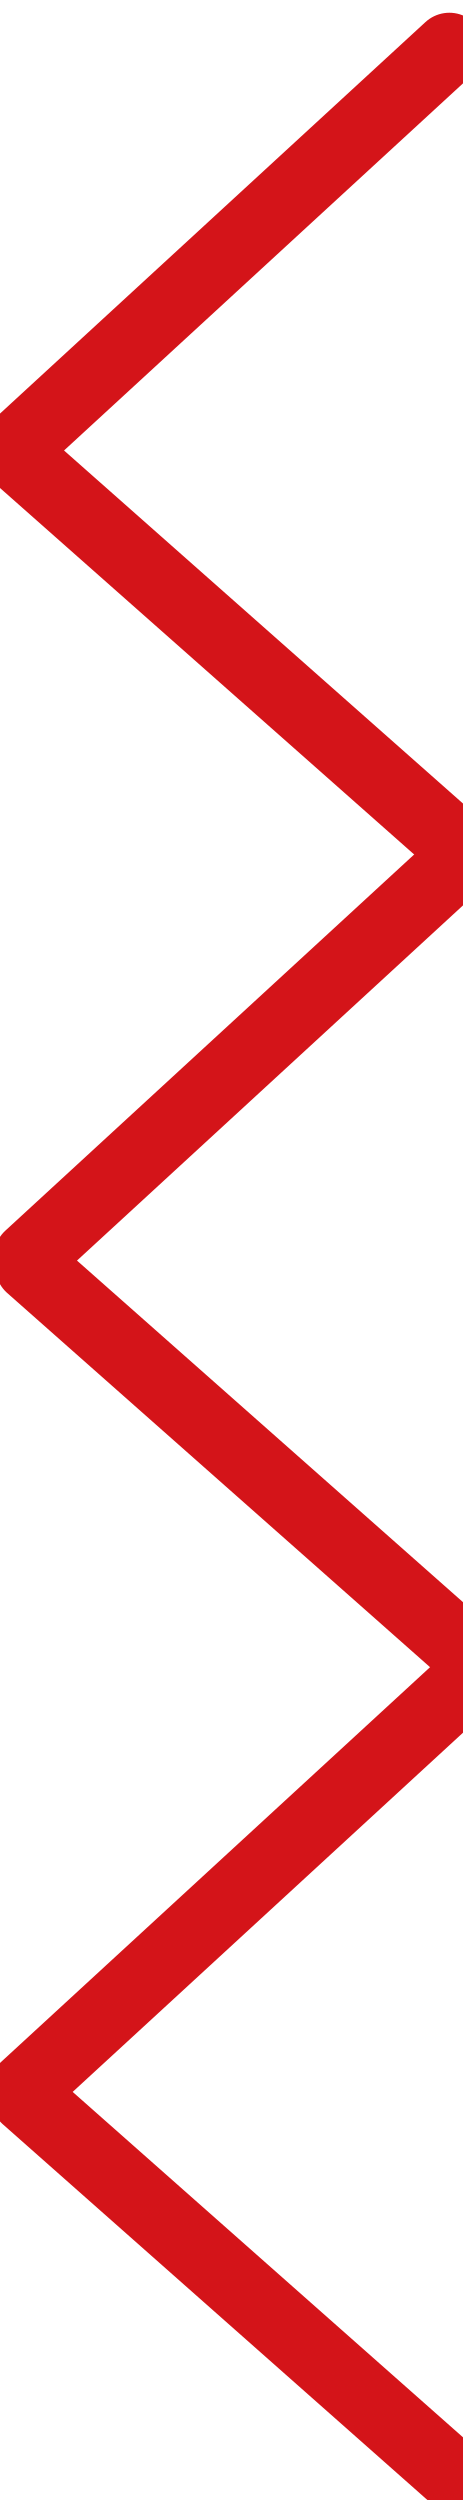
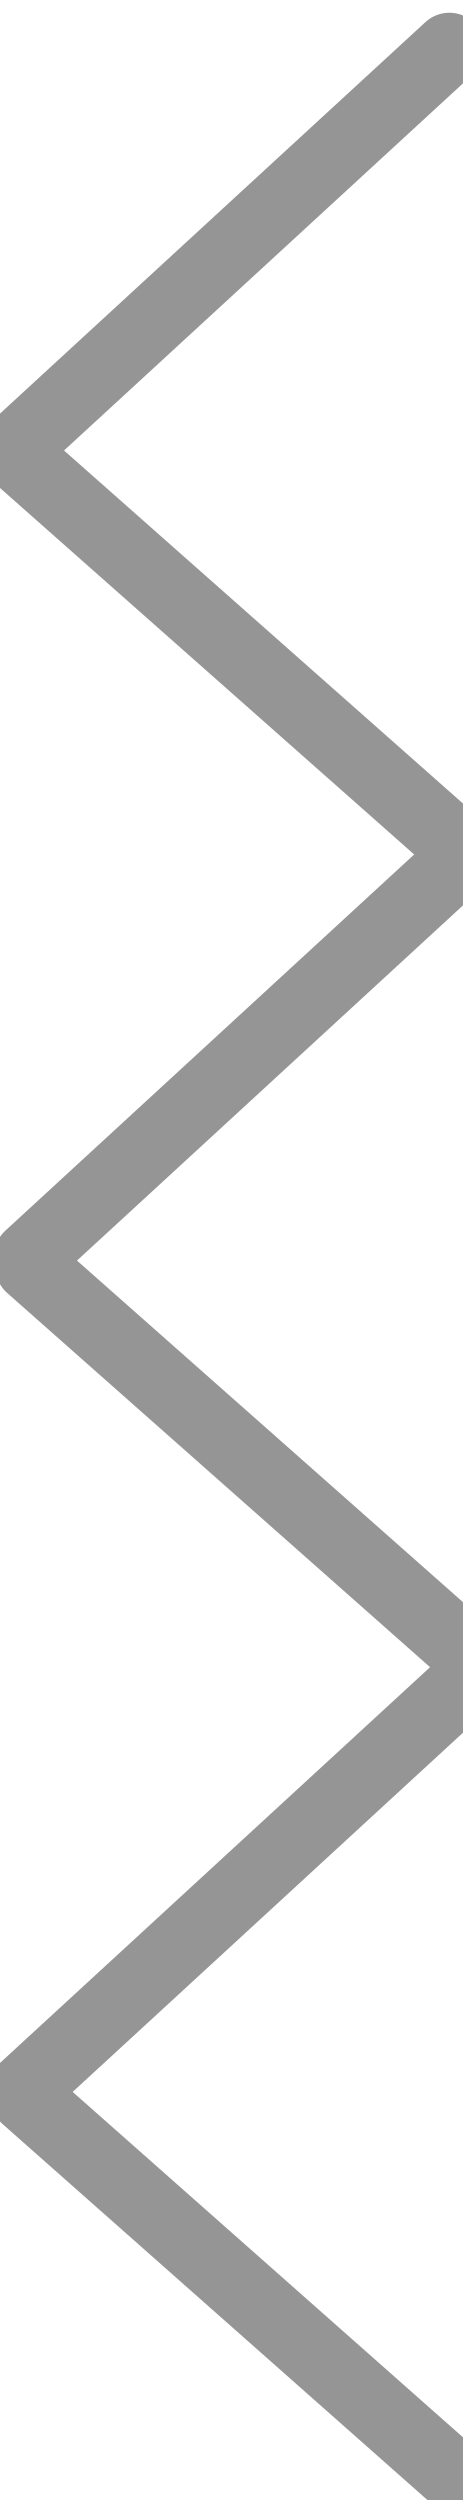
<svg xmlns="http://www.w3.org/2000/svg" version="1.1" width="20" height="108" id="svg2">
  <defs id="defs4" />
-   <g transform="translate(0,-944.3622)" id="layer1" style="fill:none;fill-opacity:1;stroke:#d41419;stroke-opacity:1">
-     <path d="M 19.412,946.436 0.703,963.652 19.412,946.436 z M 0.761,964.083 19.822,980.95 0.761,964.083 z" id="path2987" style="fill:none;stroke:#d41419;stroke-width:3.047;stroke-linecap:butt;stroke-linejoin:round;stroke-miterlimit:4;stroke-opacity:1;stroke-dasharray:none;fill-opacity:1" />
-     <path d="m 19.785,1017.344 -18.709,17.217 18.709,-17.217 z m -18.651,17.648 19.06,16.867 -19.06,-16.867 z" id="path2994" style="fill:none;stroke:#d41419;stroke-width:3.047;stroke-linecap:butt;stroke-linejoin:round;stroke-miterlimit:4;stroke-opacity:1;stroke-dasharray:none;fill-opacity:1" />
-     <path d="M 19.972,981.432 1.262,998.648 19.972,981.432 z M 1.321,999.079 20.381,1015.946 1.321,999.079 z" id="path2996" style="fill:none;stroke:#d41419;stroke-width:3.047;stroke-linecap:butt;stroke-linejoin:round;stroke-miterlimit:4;stroke-opacity:1;stroke-dasharray:none;fill-opacity:1" />
+   <g transform="translate(0,-944.3622)" id="layer1" style="fill:none;fill-opacity:1;stroke:#959595;stroke-opacity:1">
+     <path d="M 19.412,946.436 0.703,963.652 19.412,946.436 z M 0.761,964.083 19.822,980.95 0.761,964.083 z" id="path2987" style="fill:none;stroke:#959595;stroke-width:3.047;stroke-linecap:butt;stroke-linejoin:round;stroke-miterlimit:4;stroke-opacity:1;stroke-dasharray:none;fill-opacity:1" />
+     <path d="m 19.785,1017.344 -18.709,17.217 18.709,-17.217 z m -18.651,17.648 19.06,16.867 -19.06,-16.867 z" id="path2994" style="fill:none;stroke:#959595;stroke-width:3.047;stroke-linecap:butt;stroke-linejoin:round;stroke-miterlimit:4;stroke-opacity:1;stroke-dasharray:none;fill-opacity:1" />
+     <path d="M 19.972,981.432 1.262,998.648 19.972,981.432 z M 1.321,999.079 20.381,1015.946 1.321,999.079 z" id="path2996" style="fill:none;stroke:#959595;stroke-width:3.047;stroke-linecap:butt;stroke-linejoin:round;stroke-miterlimit:4;stroke-opacity:1;stroke-dasharray:none;fill-opacity:1" />
  </g>
</svg>
